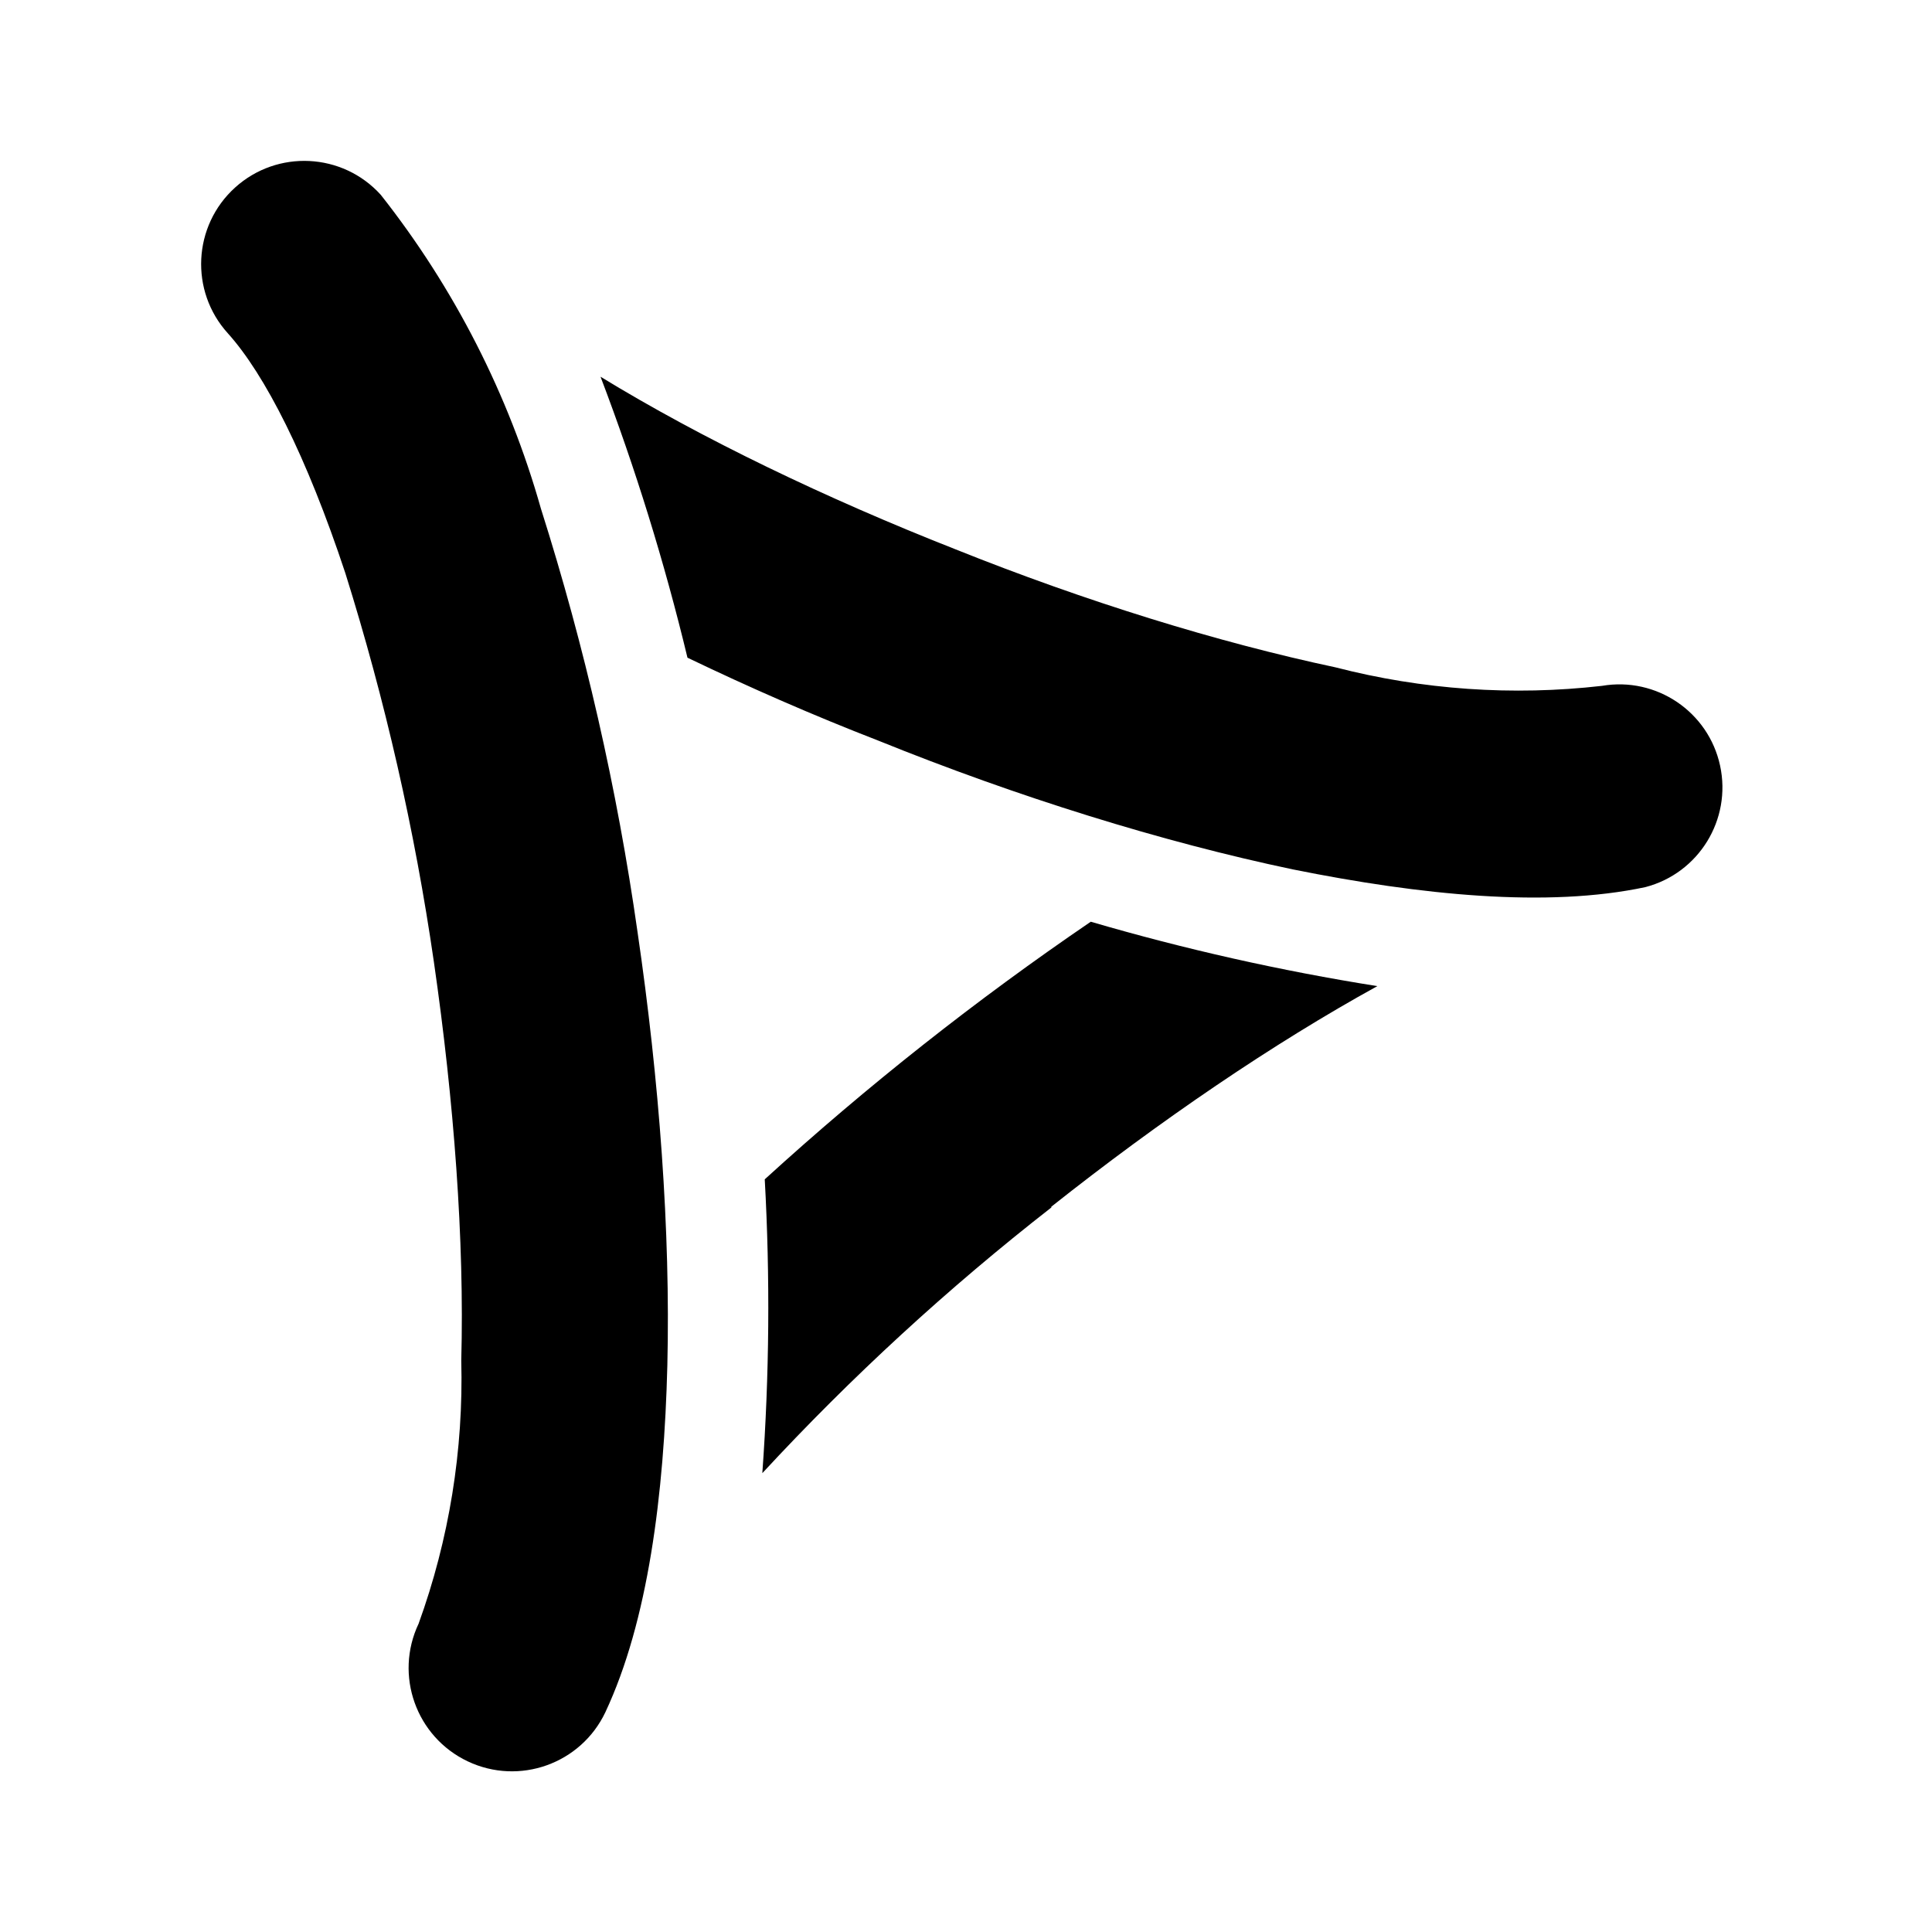
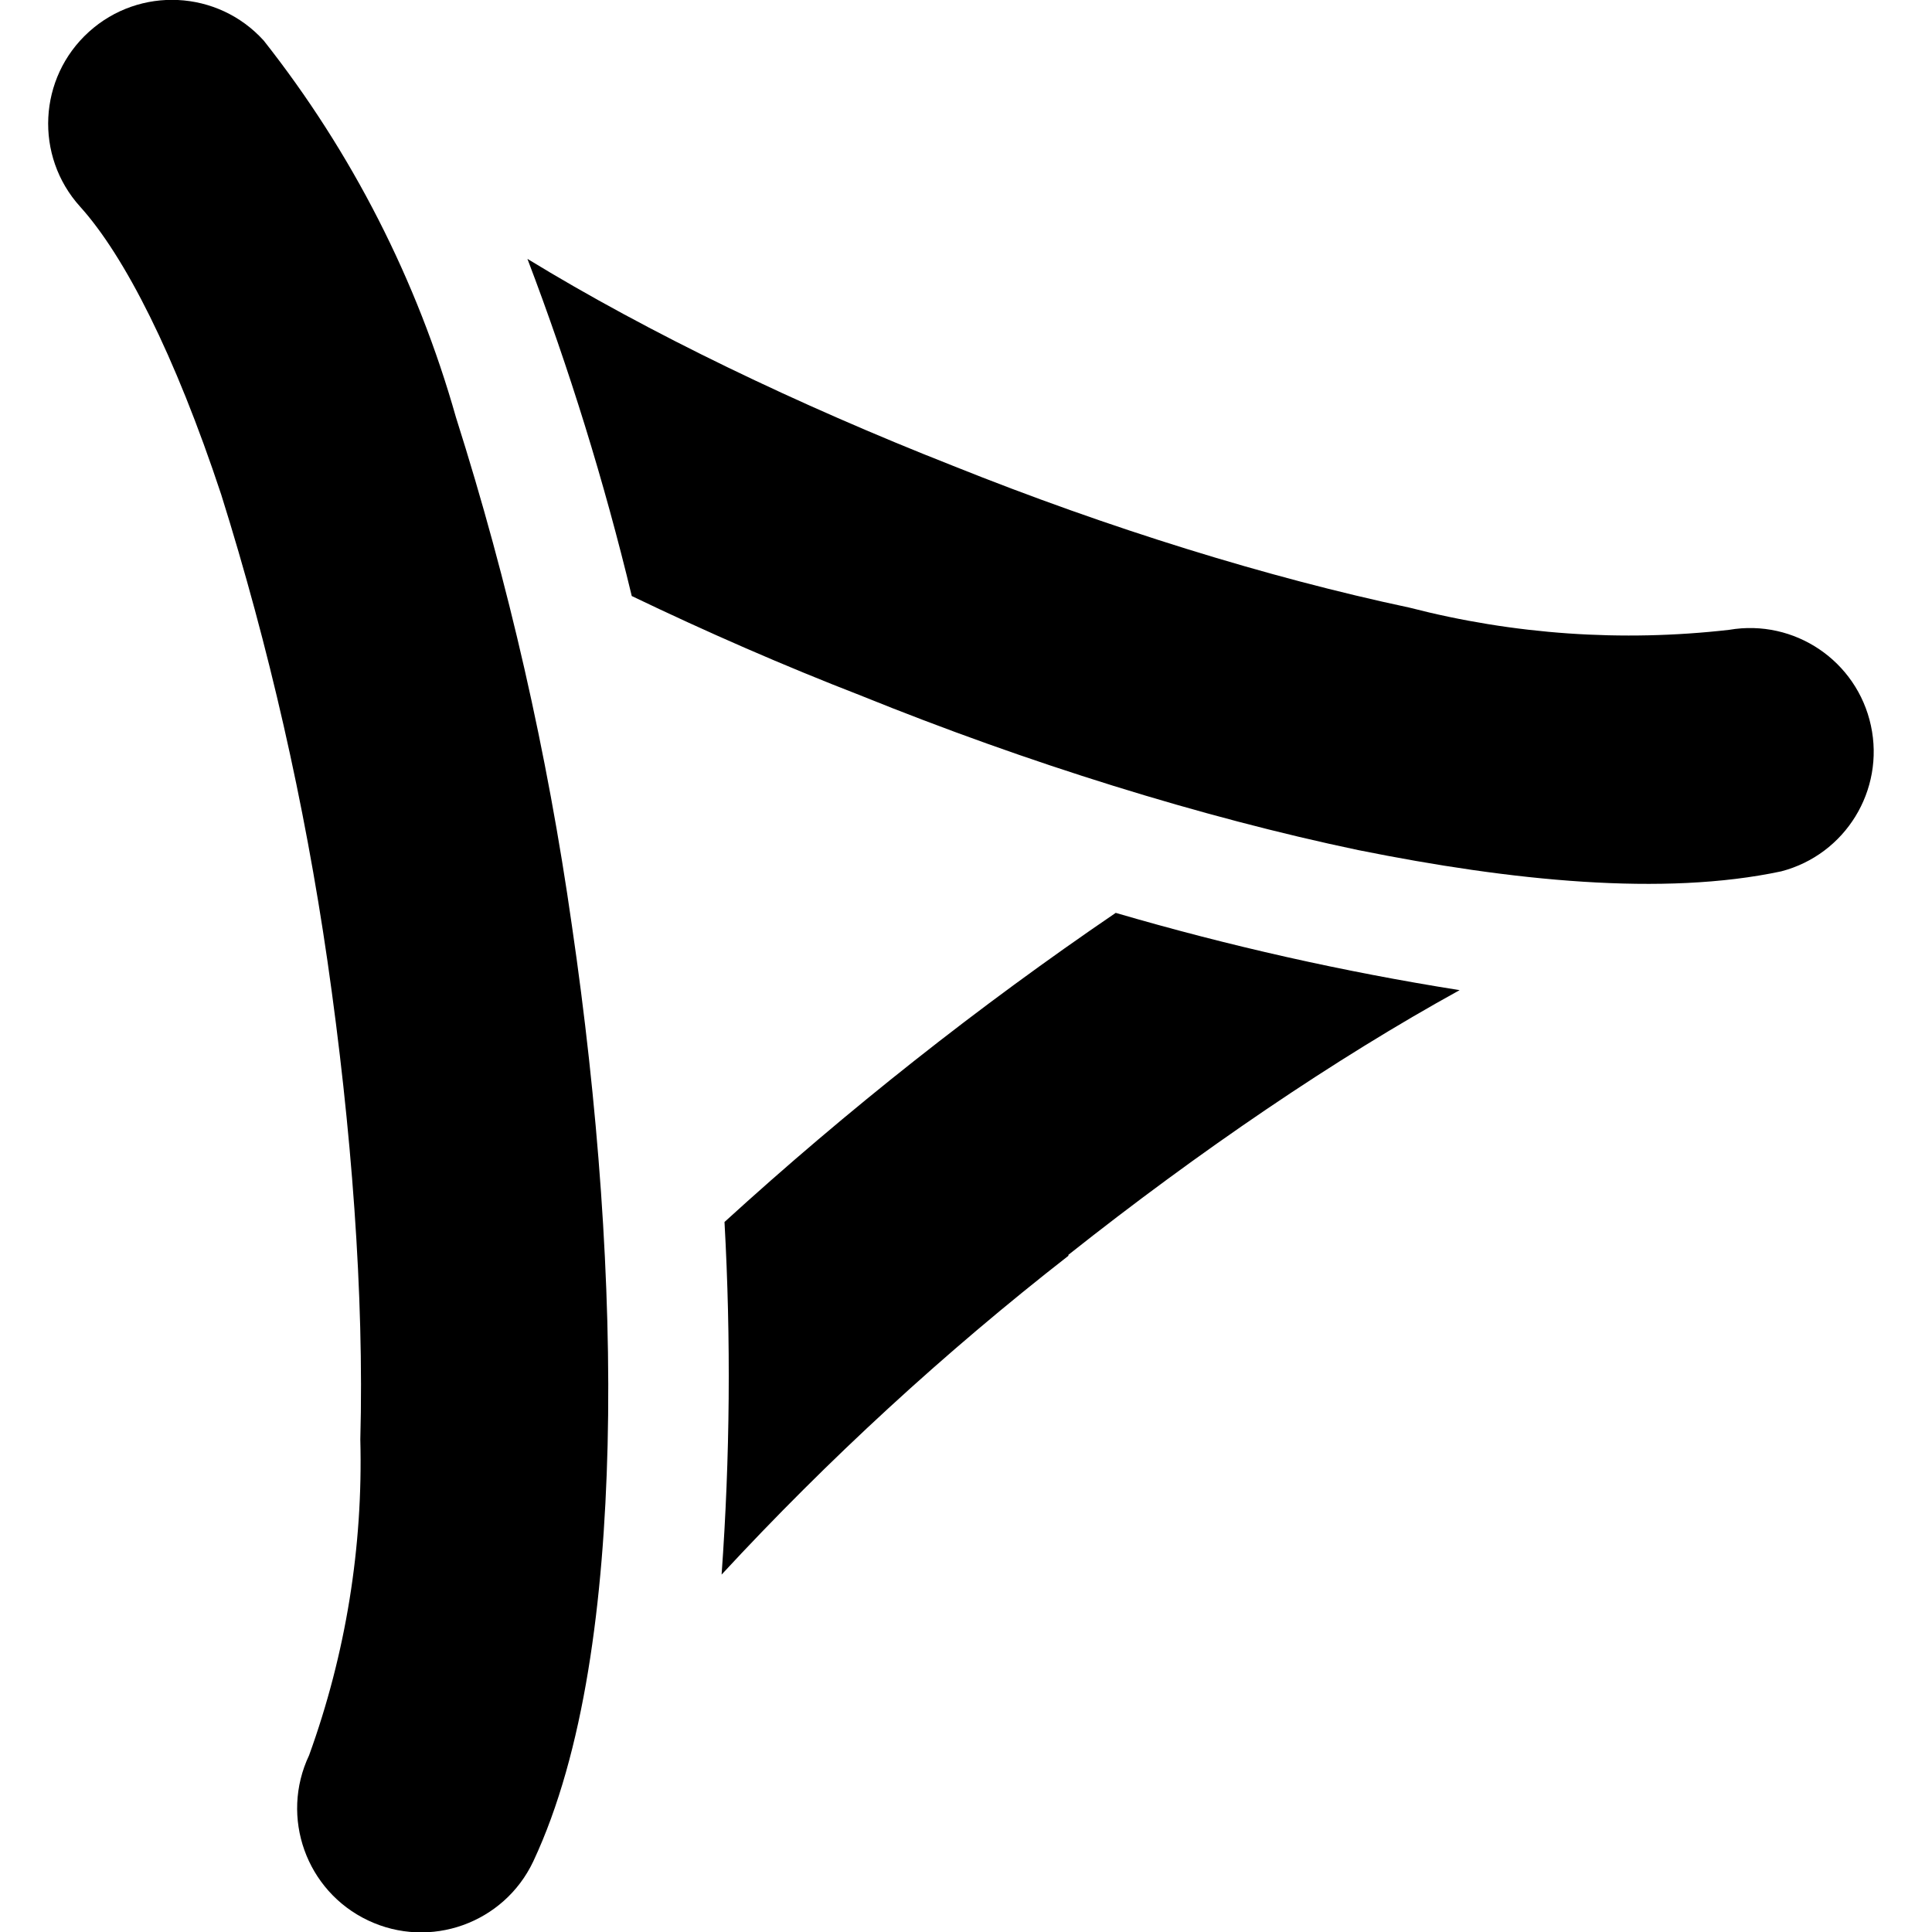
- <svg xmlns="http://www.w3.org/2000/svg" viewBox="0 0 24 24" fill="currentColor">
-   <path d="M2.83 4.14c.46.51.98 1.53 1.46 2.98a31 31 0 0 1 1.1 4.83c.25 1.73.38 3.46.34 4.95a8.92 8.92 0 0 1-.53 3.27 1.28 1.28 0 1 0 2.32 1.1c.53-1.13.73-2.7.77-4.31.04-1.66-.1-3.54-.37-5.38a32.52 32.52 0 0 0-1.2-5.26 11.23 11.23 0 0 0-1.99-3.9 1.28 1.28 0 0 0-1.9 1.72ZM13.06 15a30.12 30.12 0 0 0-3.59 3.3 28.69 28.69 0 0 0 .03-3.65 36.6 36.6 0 0 1 4.05-3.2 28.71 28.71 0 0 0 3.56.8c-1.29.71-2.7 1.67-4.05 2.74Zm-2.15-5.8c-.8-.31-1.6-.66-2.37-1.03a28.68 28.68 0 0 0-1.08-3.49c1.26.77 2.8 1.51 4.4 2.14 1.62.65 3.27 1.16 4.73 1.47a9.1 9.1 0 0 0 3.31.23 1.28 1.28 0 0 1 .54 2.5c-1.22.26-2.79.1-4.38-.22-1.62-.34-3.42-.9-5.15-1.6Z" />
+ <svg xmlns="http://www.w3.org/2000/svg" viewBox="0 0 20 20" fill="currentColor">
+   <path d="M.83 2.14c.46.51.98 1.53 1.46 2.98a31 31 0 0 1 1.1 4.83c.25 1.73.38 3.46.34 4.95a8.92 8.92 0 0 1-.53 3.27 1.28 1.28 0 1 0 2.32 1.1c.53-1.13.73-2.7.77-4.31.04-1.66-.1-3.54-.37-5.38a32.52 32.52 0 0 0-1.2-5.26A11.23 11.23 0 0 0 2.73.42a1.28 1.28 0 1 0-1.9 1.72ZM11.06 13a30.12 30.12 0 0 0-3.59 3.3 28.69 28.69 0 0 0 .03-3.65 36.56 36.56 0 0 1 4.05-3.2 28.7 28.7 0 0 0 3.56.8c-1.29.71-2.7 1.67-4.05 2.74ZM8.91 7.2c-.8-.31-1.6-.66-2.37-1.03a28.68 28.68 0 0 0-1.08-3.49c1.26.77 2.8 1.51 4.4 2.14 1.62.65 3.27 1.16 4.73 1.47a9.1 9.1 0 0 0 3.31.23 1.28 1.28 0 0 1 .54 2.5c-1.22.26-2.79.1-4.38-.22-1.62-.34-3.42-.9-5.15-1.6Z" />
</svg>
